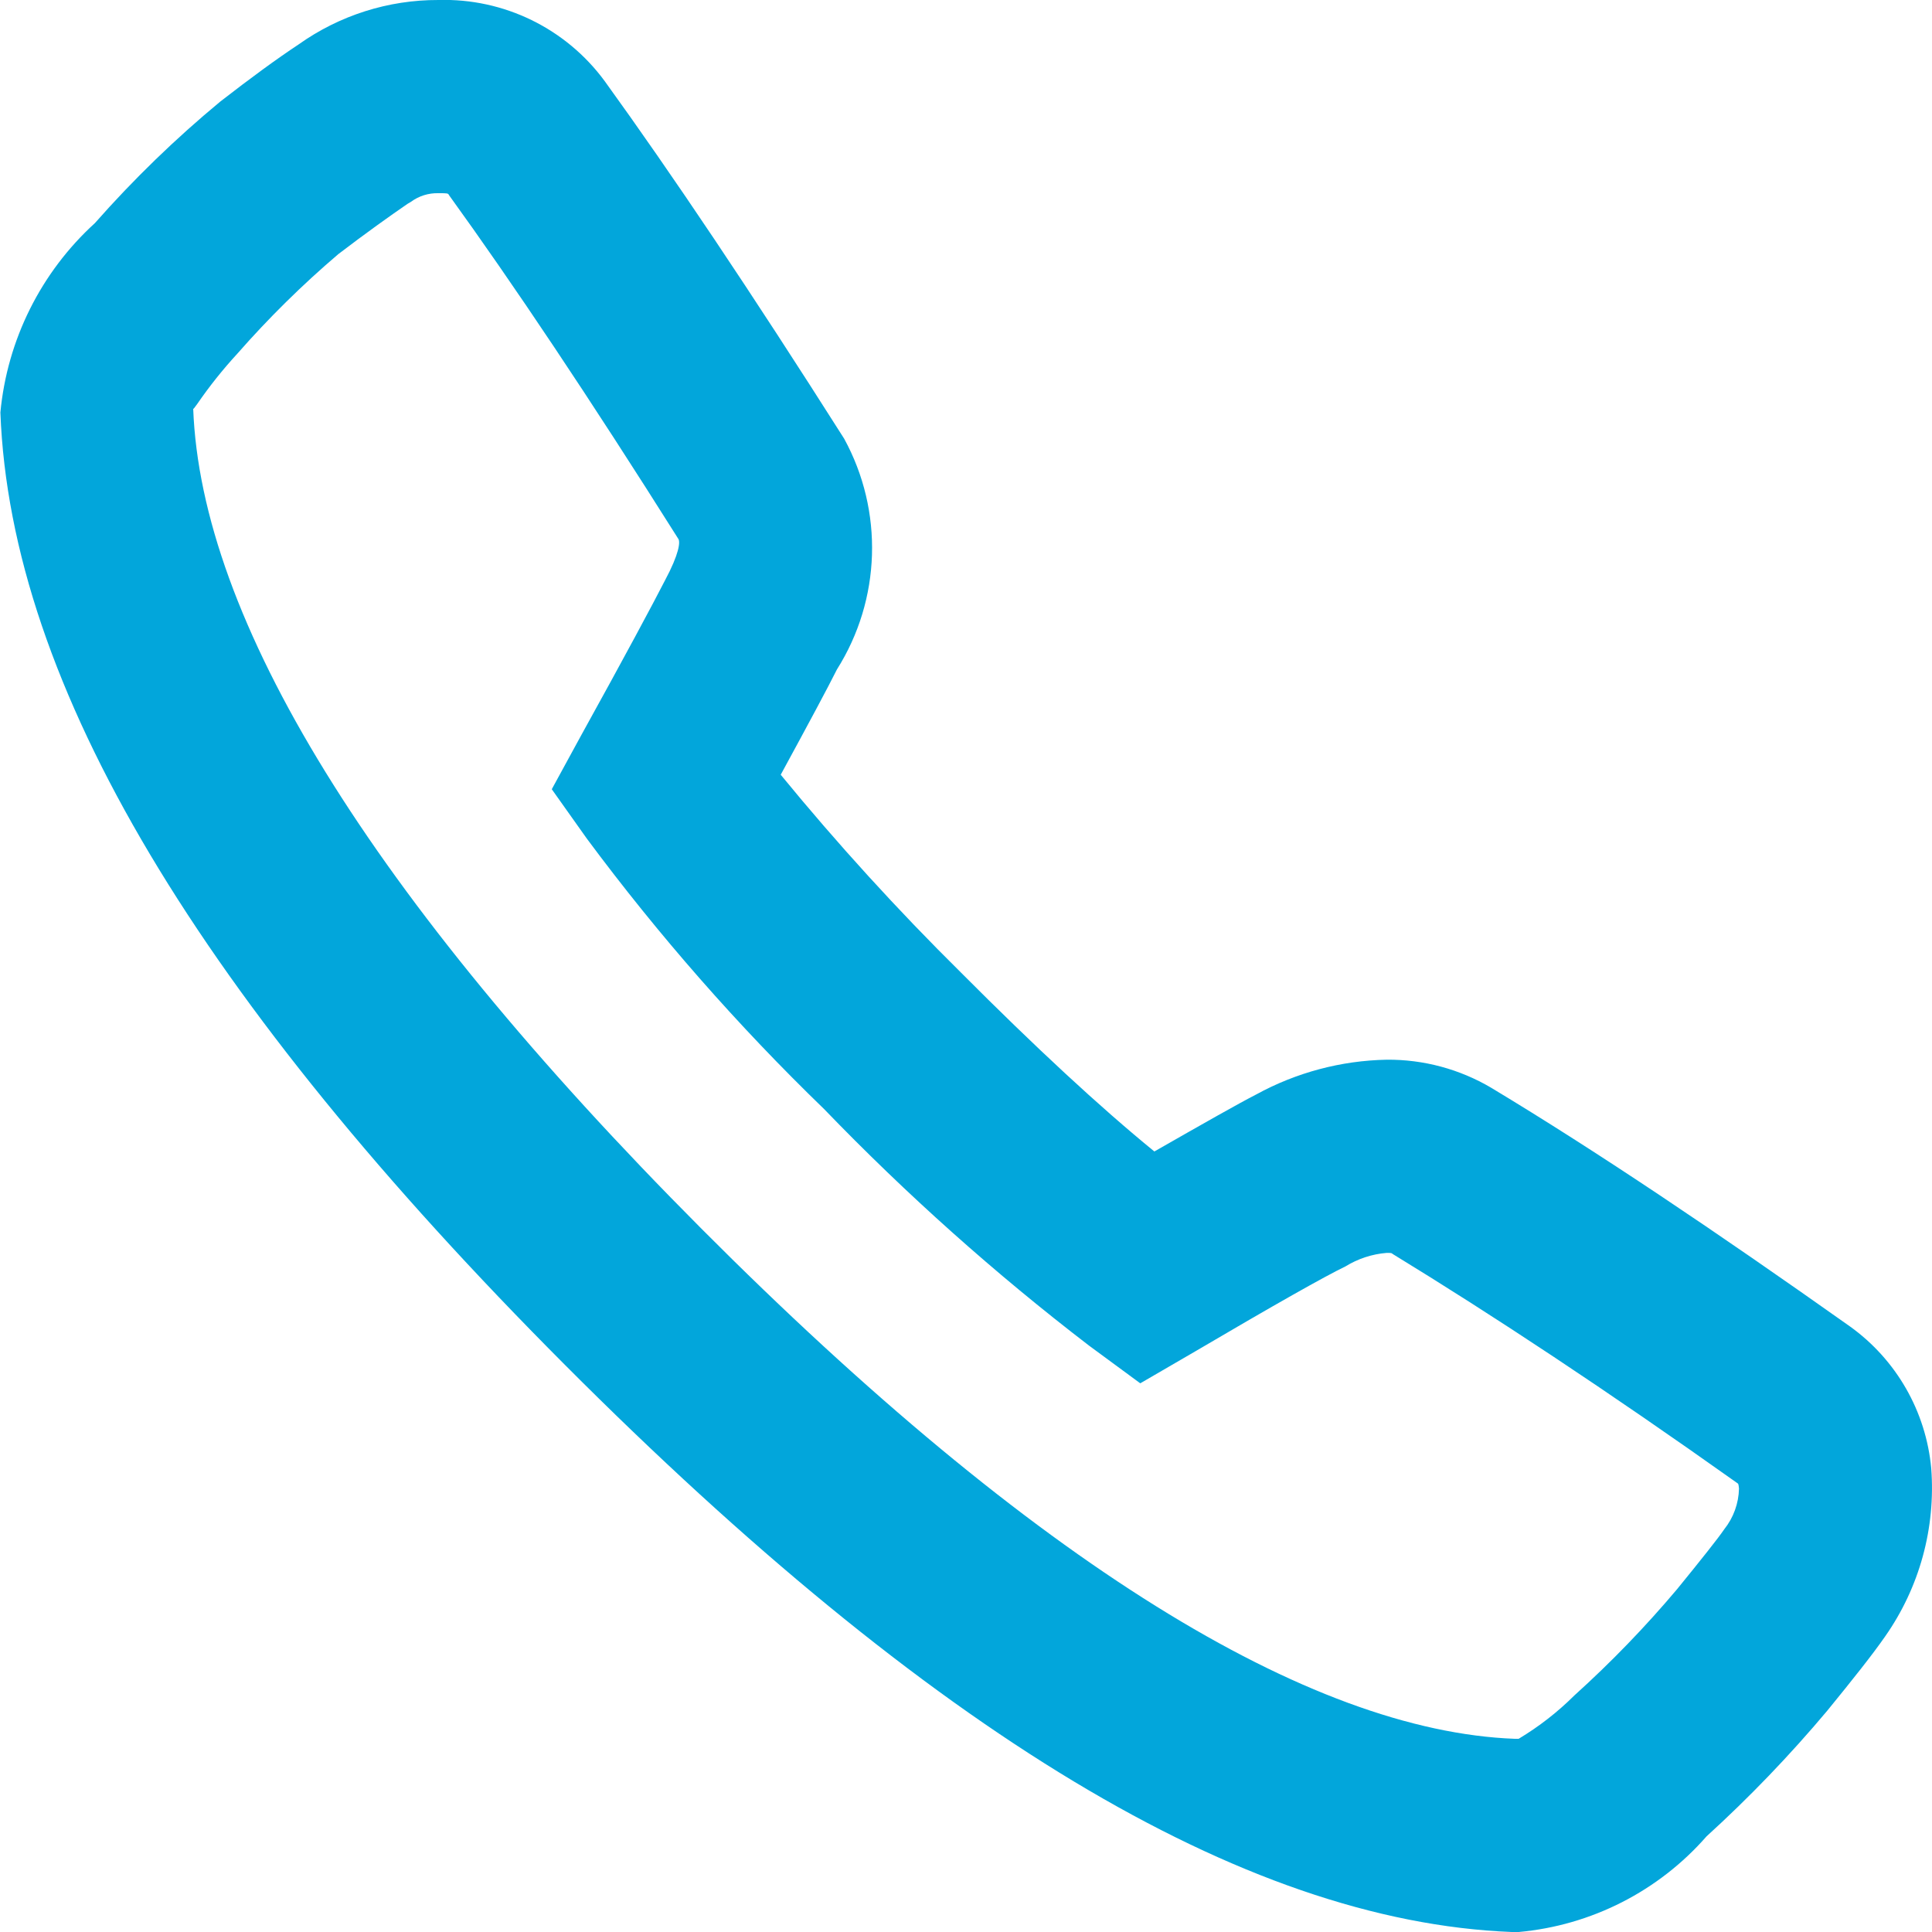
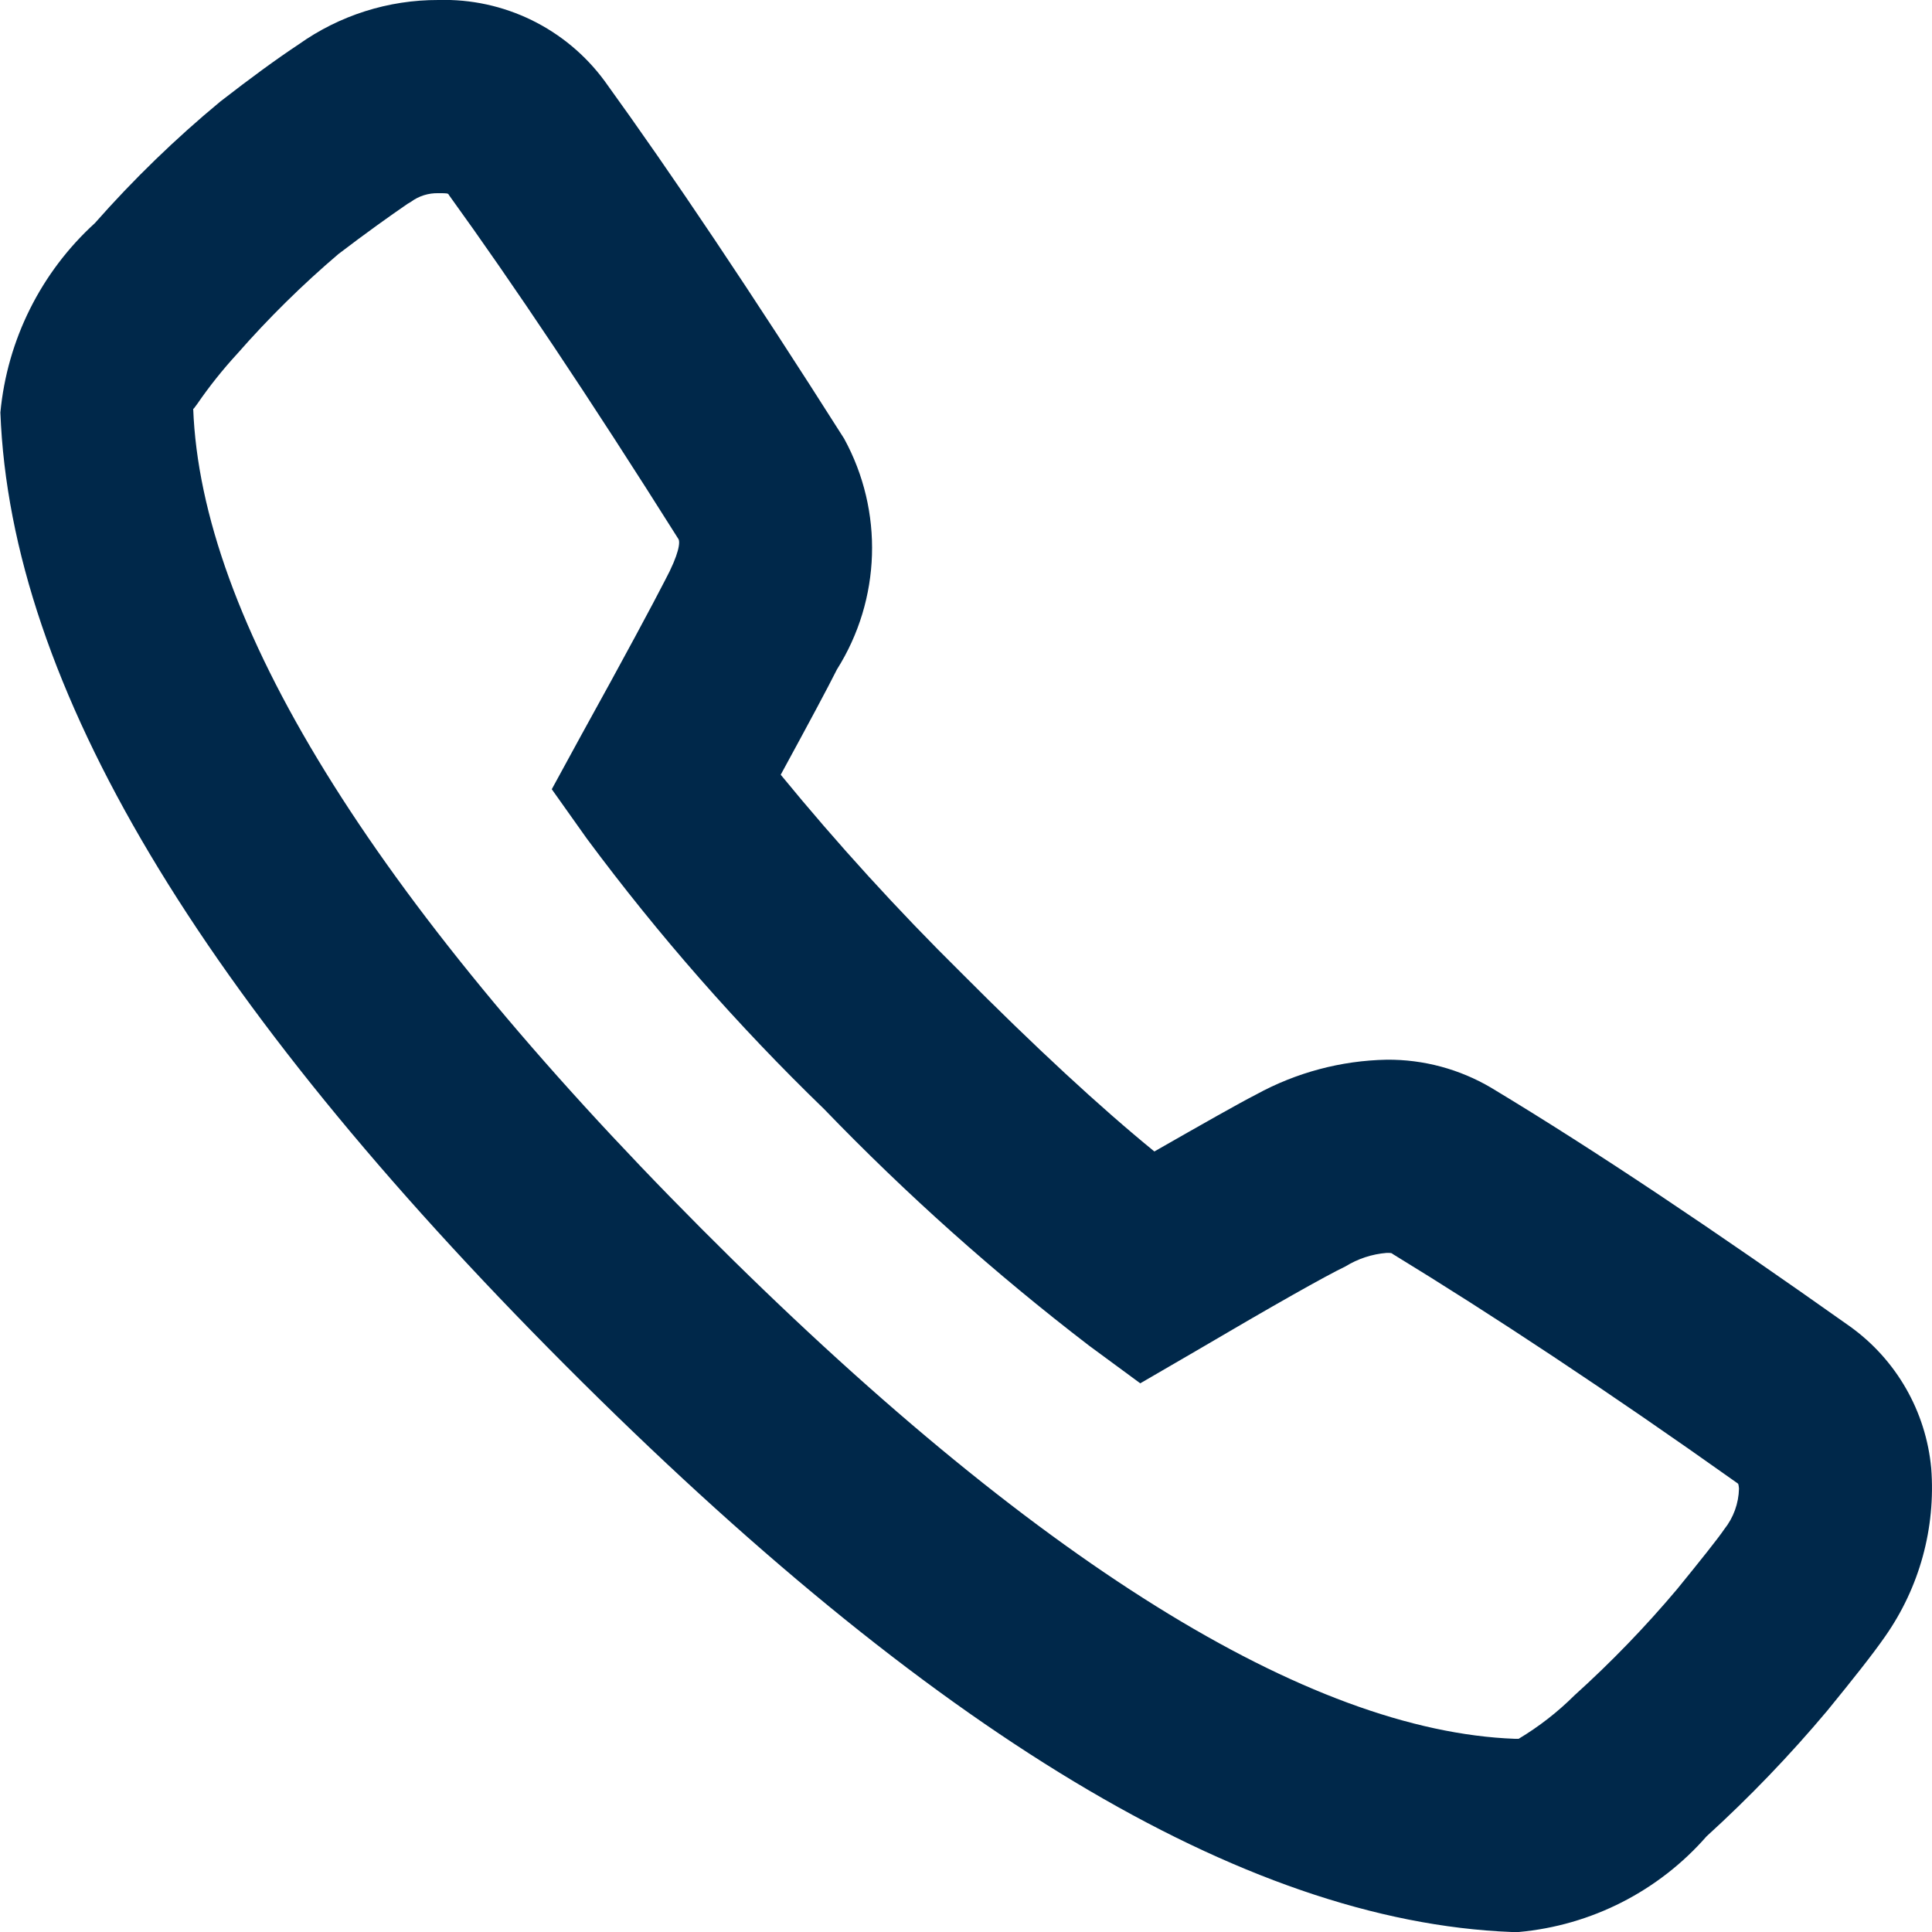
<svg xmlns="http://www.w3.org/2000/svg" width="20" height="20" viewBox="0 0 20 20">
-   <path id="phone" d="M680.26,4645.84a2.061,2.061,0,0,0-1.721-.84,2.483,2.483,0,0,0-1.448.46c-.227.15-.5.35-.809.59a11.556,11.556,0,0,0-1.3,1.26,3.037,3.037,0,0,0-.978,1.96c.106,2.83,2.075,6.08,5.845,9.86s7.009,5.76,9.8,5.87h.073a2.935,2.935,0,0,0,1.944-.99,13.481,13.481,0,0,0,1.249-1.3c.269-.33.468-.58.6-.77a2.675,2.675,0,0,0,.477-1.74,2.037,2.037,0,0,0-.843-1.47c-1.384-.98-2.617-1.81-3.713-2.47a2.092,2.092,0,0,0-1.081-.29,2.929,2.929,0,0,0-1.351.36c-.176.09-.529.29-1.054.59-.564-.46-1.233-1.08-2-1.85a26.49,26.49,0,0,1-1.868-2.05c.294-.54.487-.9.582-1.09a2.357,2.357,0,0,0,.074-2.39C681.773,4648.02,680.954,4646.8,680.26,4645.84Zm9.421,17.16c-2.124-.08-4.972-1.82-8.419-5.28s-5.181-6.32-5.262-8.49c0,.01.014-.01.043-.05a4.706,4.706,0,0,1,.415-.52,10.105,10.105,0,0,1,1.045-1.03c.288-.22.527-.39.716-.52l.034-.02a.458.458,0,0,1,.286-.09c.093,0,.1,0,.109.02.658.91,1.455,2.1,2.375,3.56.019.03.01.15-.14.43-.123.24-.412.78-.871,1.61l-.3.55.362.51a22.749,22.749,0,0,0,2.456,2.8,24.621,24.621,0,0,0,2.744,2.45l.53.39.568-.33c.816-.48,1.347-.78,1.556-.88a.959.959,0,0,1,.426-.14c.04,0,.054,0,.061.01,1.031.63,2.228,1.42,3.565,2.37.016.01.017.01.022.06a.7.7,0,0,1-.152.42c-.068.1-.244.32-.488.62a11.2,11.2,0,0,1-1.063,1.1,3.018,3.018,0,0,1-.578.45Z" transform="translate(-674 -4645)" fill="#02a6db" fill-rule="evenodd" />
+   <path id="phone" d="M680.26,4645.84a2.061,2.061,0,0,0-1.721-.84,2.483,2.483,0,0,0-1.448.46c-.227.15-.5.35-.809.59a11.556,11.556,0,0,0-1.3,1.26,3.037,3.037,0,0,0-.978,1.96c.106,2.83,2.075,6.08,5.845,9.86s7.009,5.76,9.8,5.87h.073a2.935,2.935,0,0,0,1.944-.99,13.481,13.481,0,0,0,1.249-1.3c.269-.33.468-.58.6-.77a2.675,2.675,0,0,0,.477-1.74,2.037,2.037,0,0,0-.843-1.47c-1.384-.98-2.617-1.81-3.713-2.47a2.092,2.092,0,0,0-1.081-.29,2.929,2.929,0,0,0-1.351.36c-.176.09-.529.29-1.054.59-.564-.46-1.233-1.08-2-1.85a26.49,26.49,0,0,1-1.868-2.05c.294-.54.487-.9.582-1.09a2.357,2.357,0,0,0,.074-2.39C681.773,4648.02,680.954,4646.8,680.26,4645.84Zm9.421,17.16c-2.124-.08-4.972-1.82-8.419-5.28s-5.181-6.32-5.262-8.49c0,.01.014-.01.043-.05a4.706,4.706,0,0,1,.415-.52,10.105,10.105,0,0,1,1.045-1.03c.288-.22.527-.39.716-.52l.034-.02a.458.458,0,0,1,.286-.09c.093,0,.1,0,.109.02.658.91,1.455,2.1,2.375,3.56.019.03.01.15-.14.43-.123.24-.412.78-.871,1.61l-.3.55.362.51a22.749,22.749,0,0,0,2.456,2.8,24.621,24.621,0,0,0,2.744,2.45l.53.39.568-.33c.816-.48,1.347-.78,1.556-.88a.959.959,0,0,1,.426-.14c.04,0,.054,0,.061.01,1.031.63,2.228,1.42,3.565,2.37.016.01.017.01.022.06a.7.7,0,0,1-.152.42c-.068.1-.244.32-.488.62a11.2,11.2,0,0,1-1.063,1.1,3.018,3.018,0,0,1-.578.45Z" transform="translate(-674 -4645)" fill="#00284a" fill-rule="evenodd" />
</svg>
